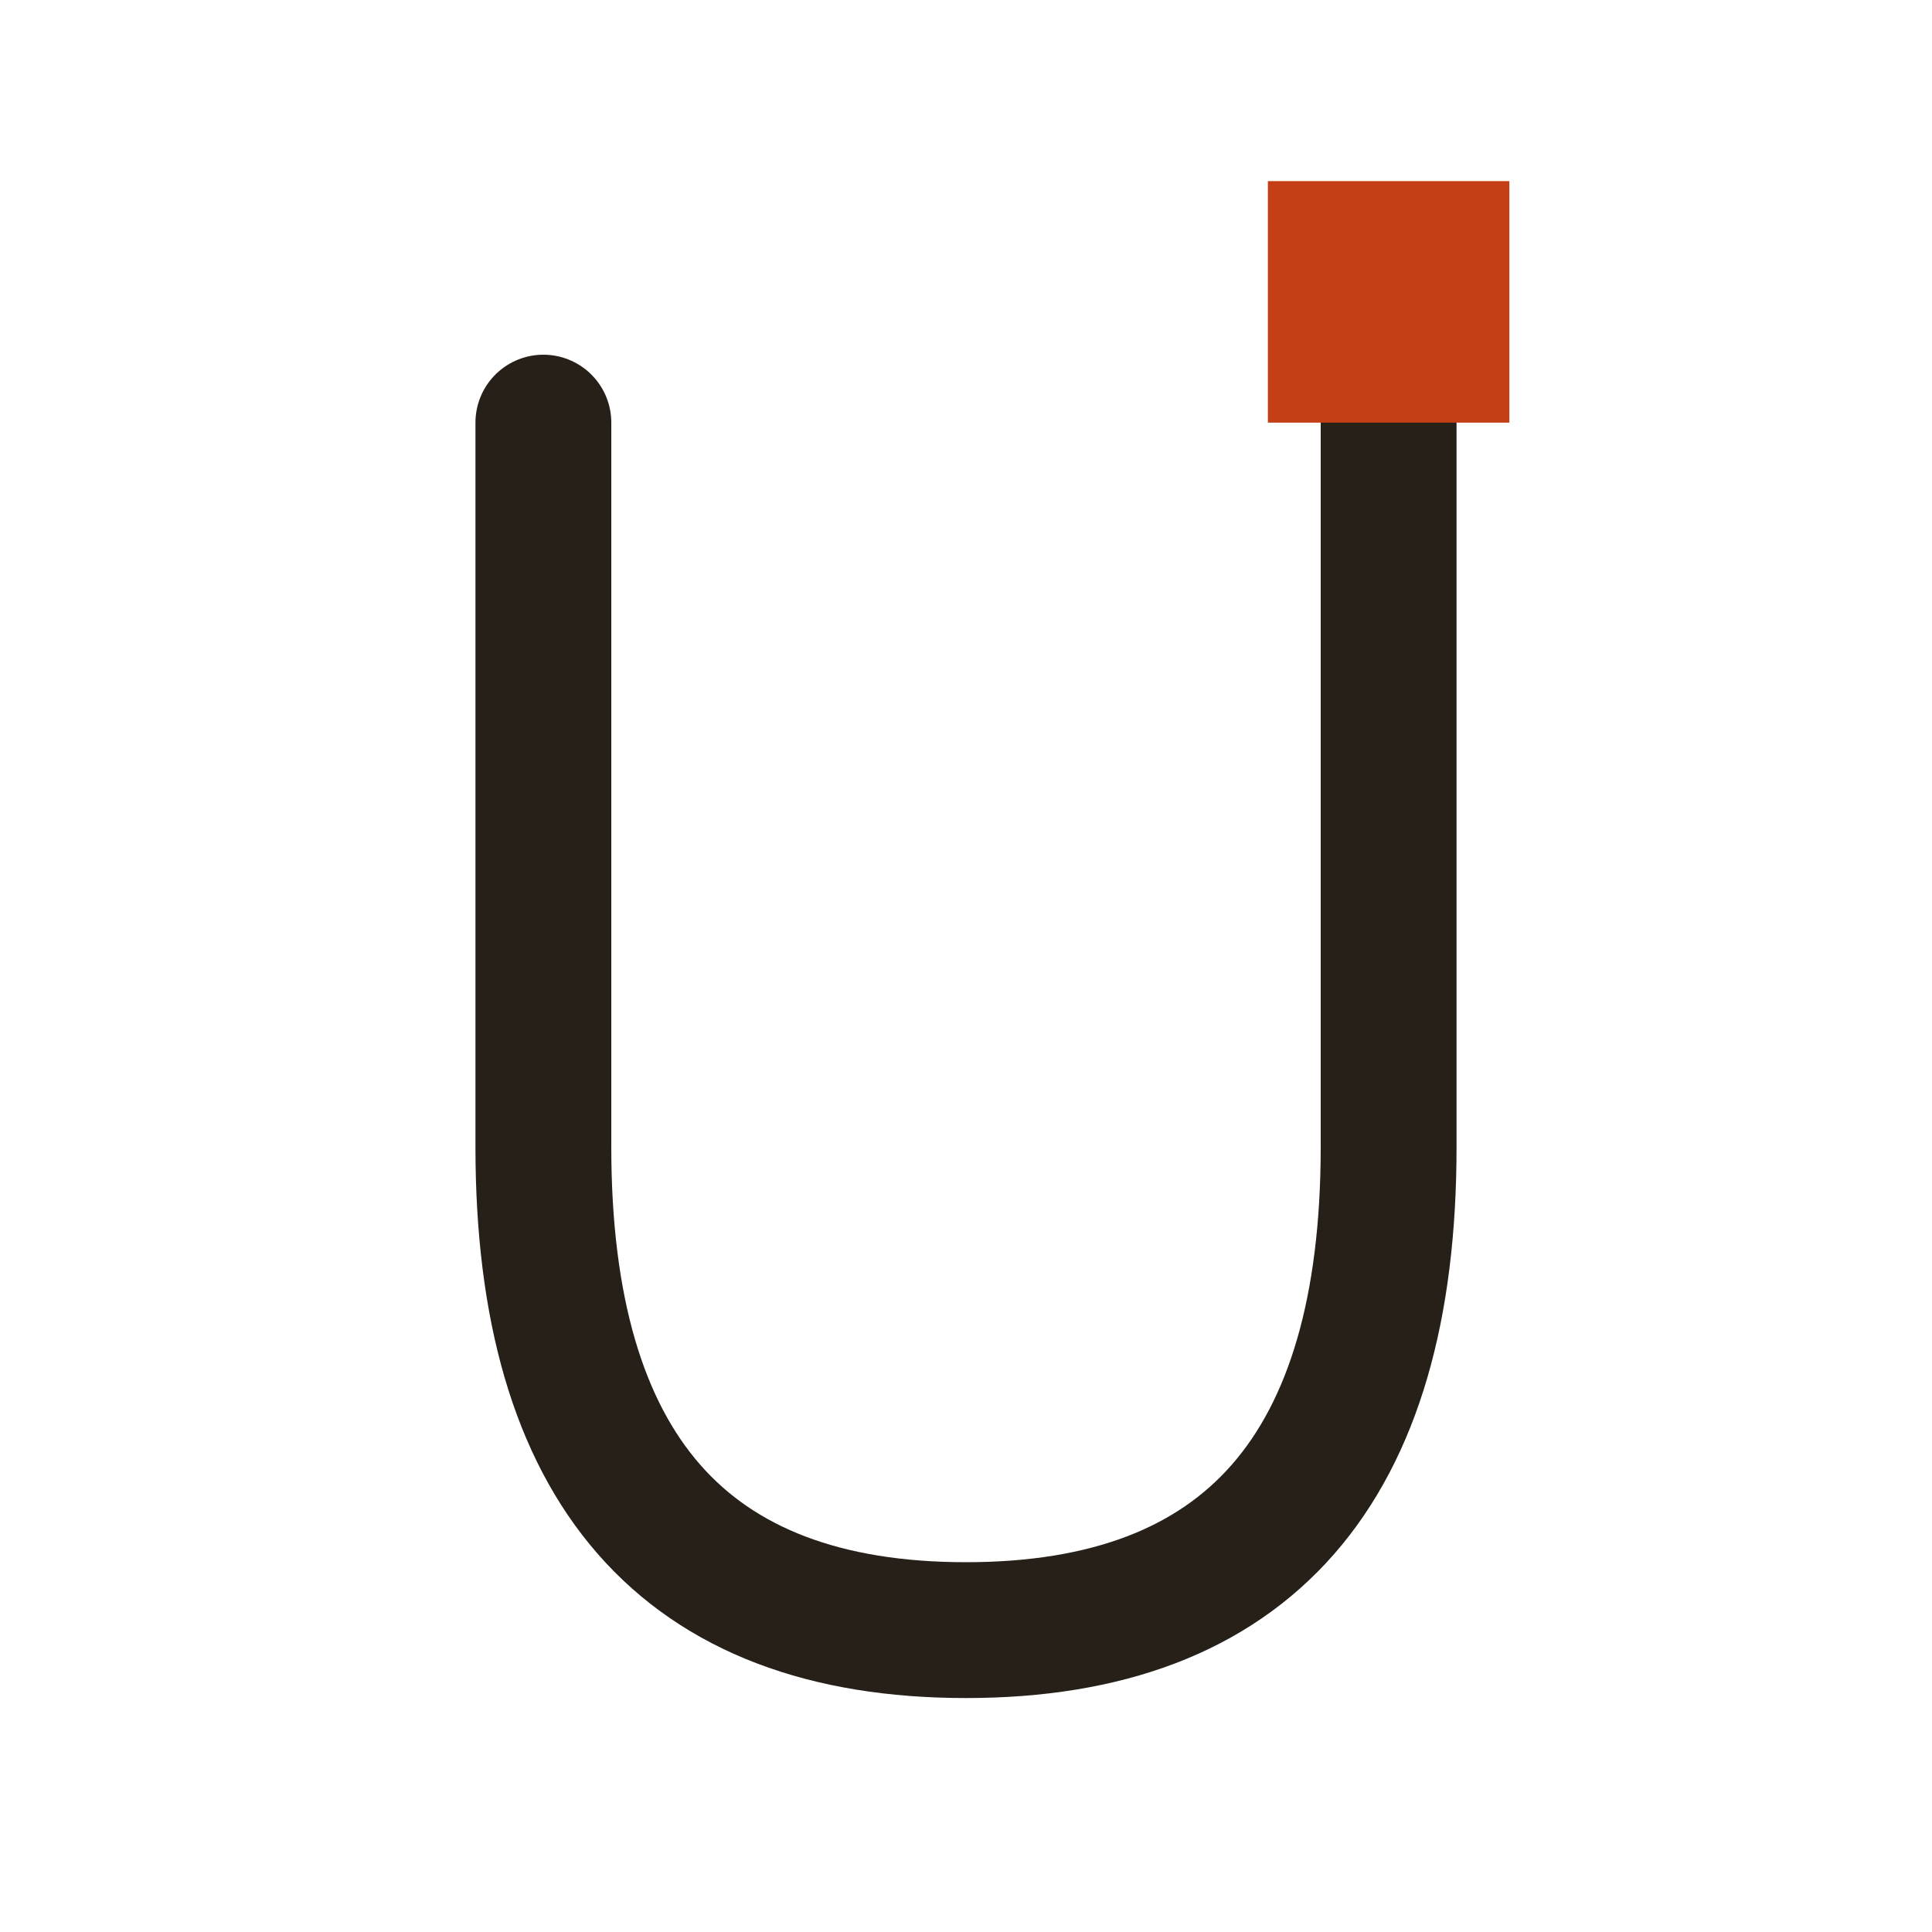
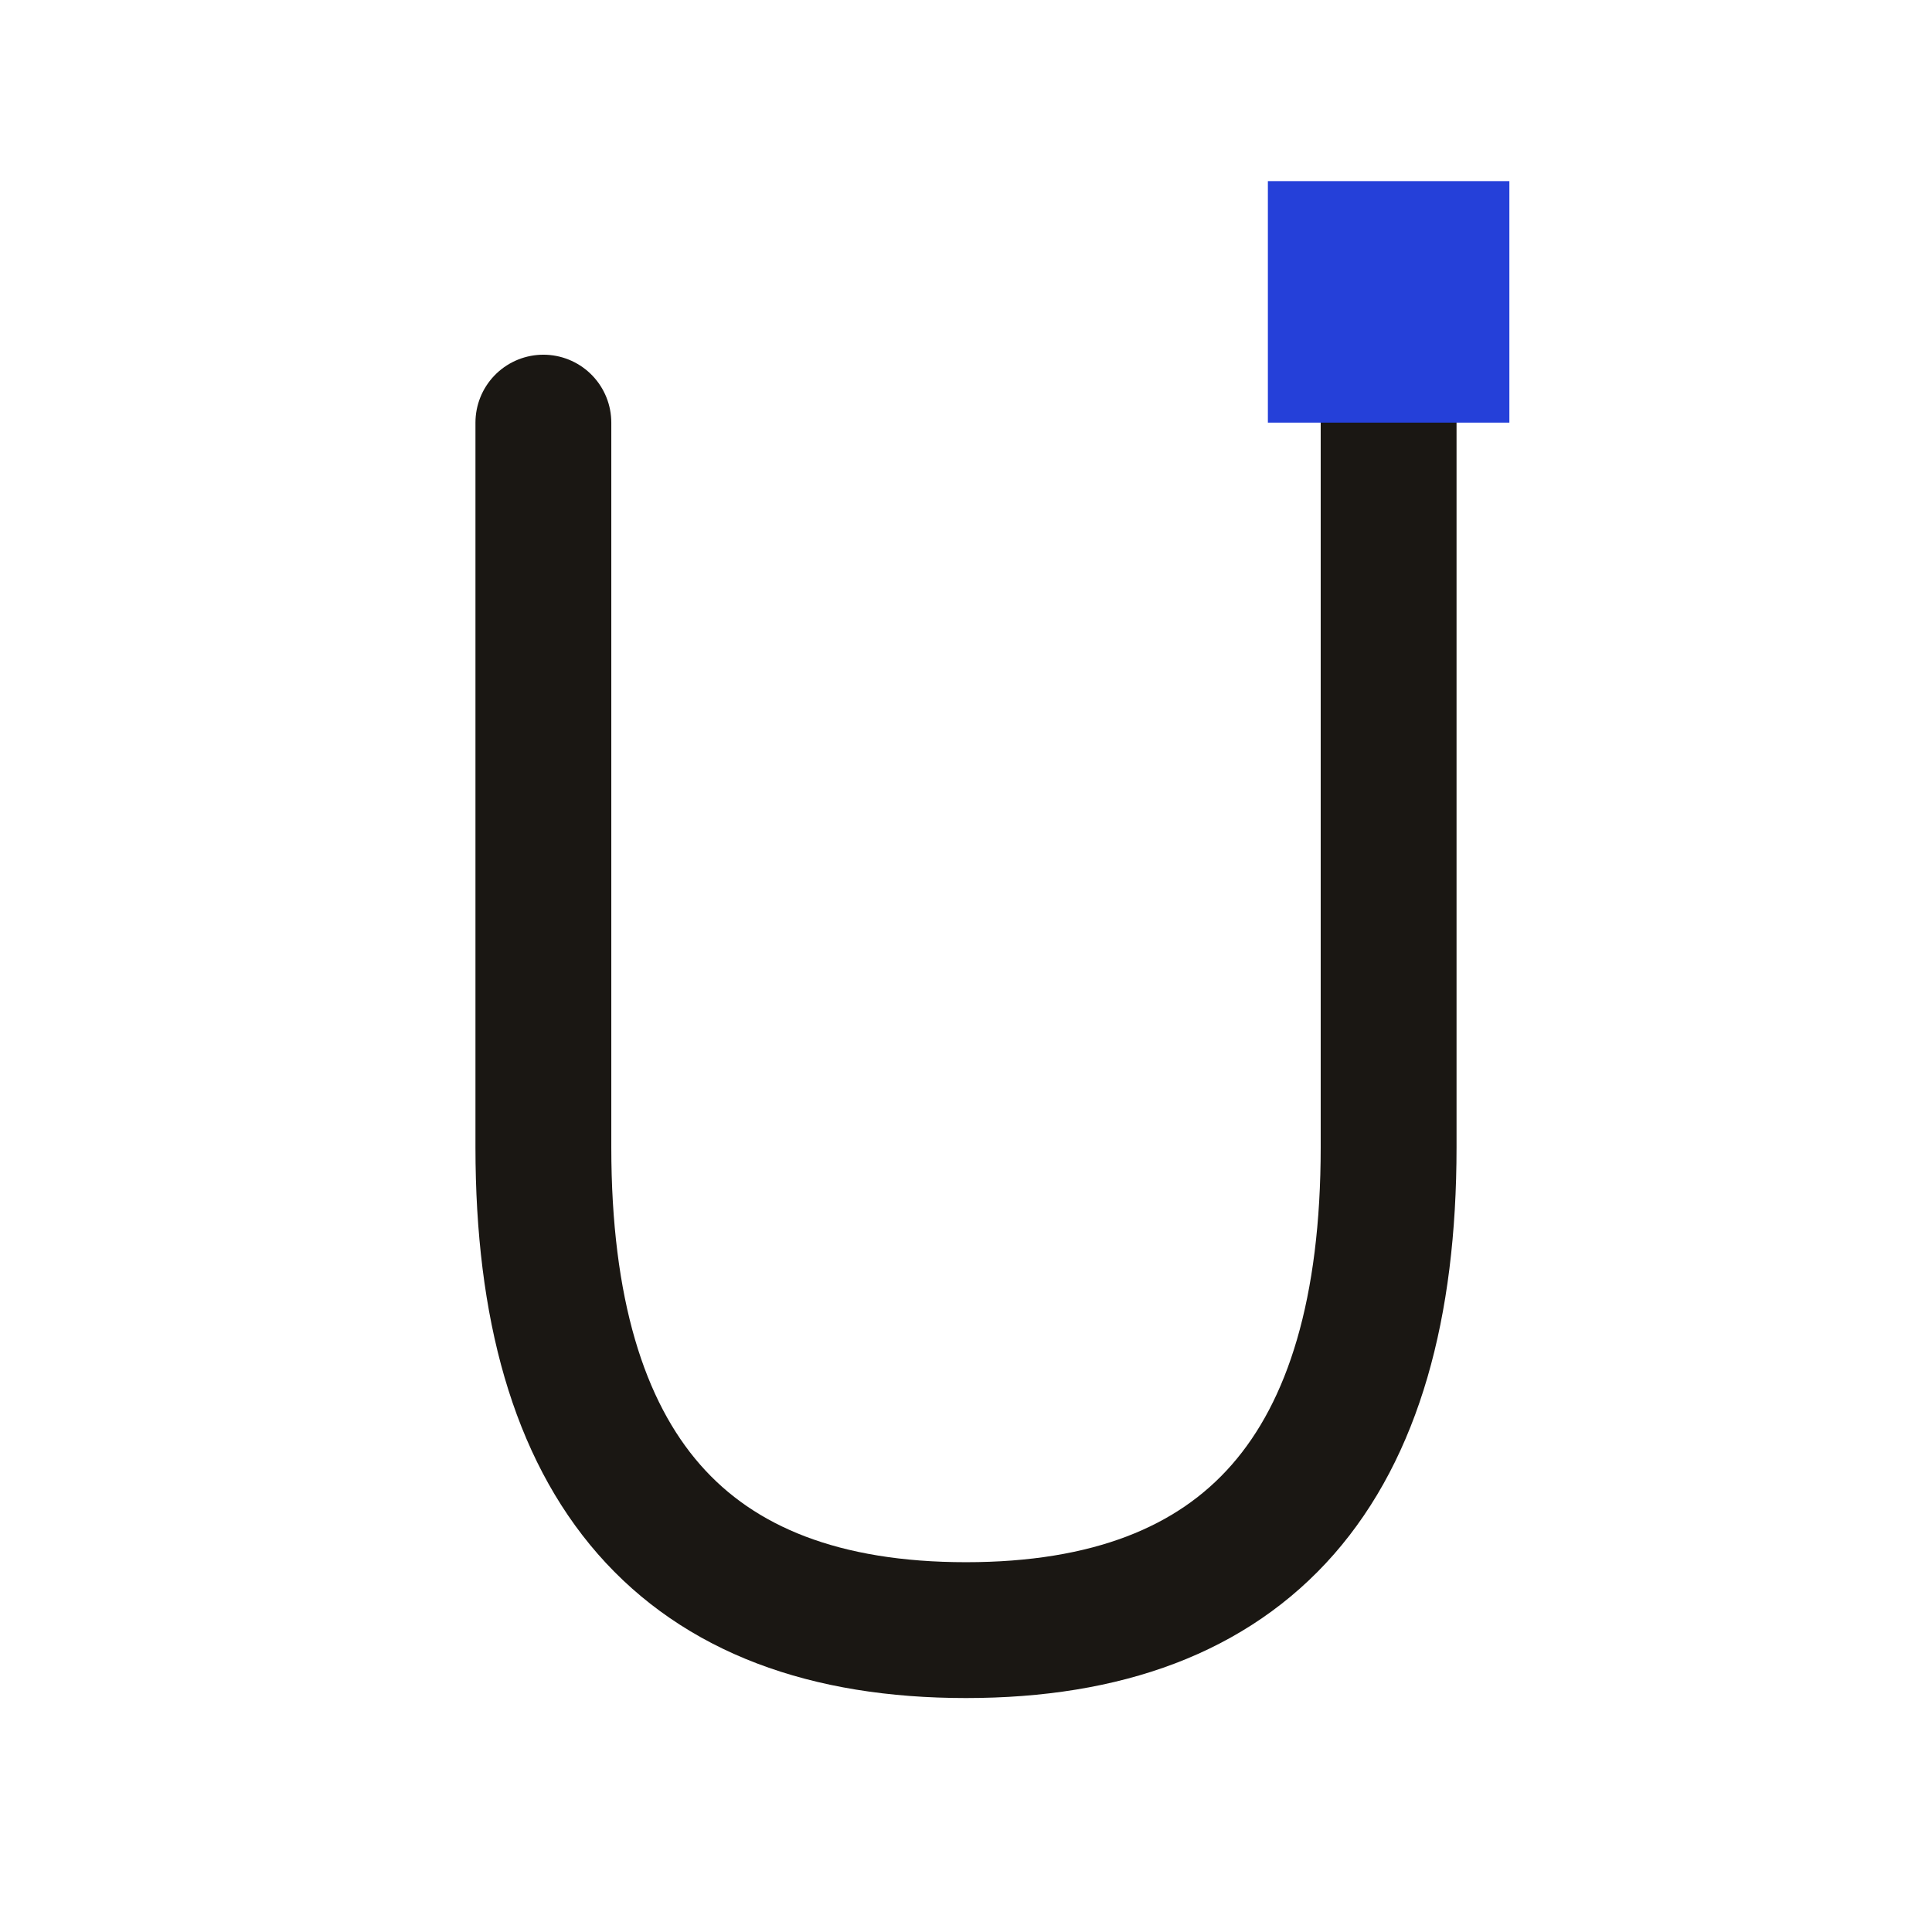
<svg xmlns="http://www.w3.org/2000/svg" viewBox="0 0 32 32">
-   <g fill="none" stroke="#262019" stroke-width="2.25" stroke-linecap="round" stroke-linejoin="round">
+   <g fill="none" stroke="#1A1713" stroke-width="2.25" stroke-linecap="round" stroke-linejoin="round">
    <path d="M9 7L9 19Q9 27 16 27Q23 27 23 19L23 7" />
  </g>
-   <rect x="21" y="3" width="4" height="4" fill="#C43E16" />
+   <rect x="21" y="3" width="4" height="4" fill="#2540D9" />
</svg>
